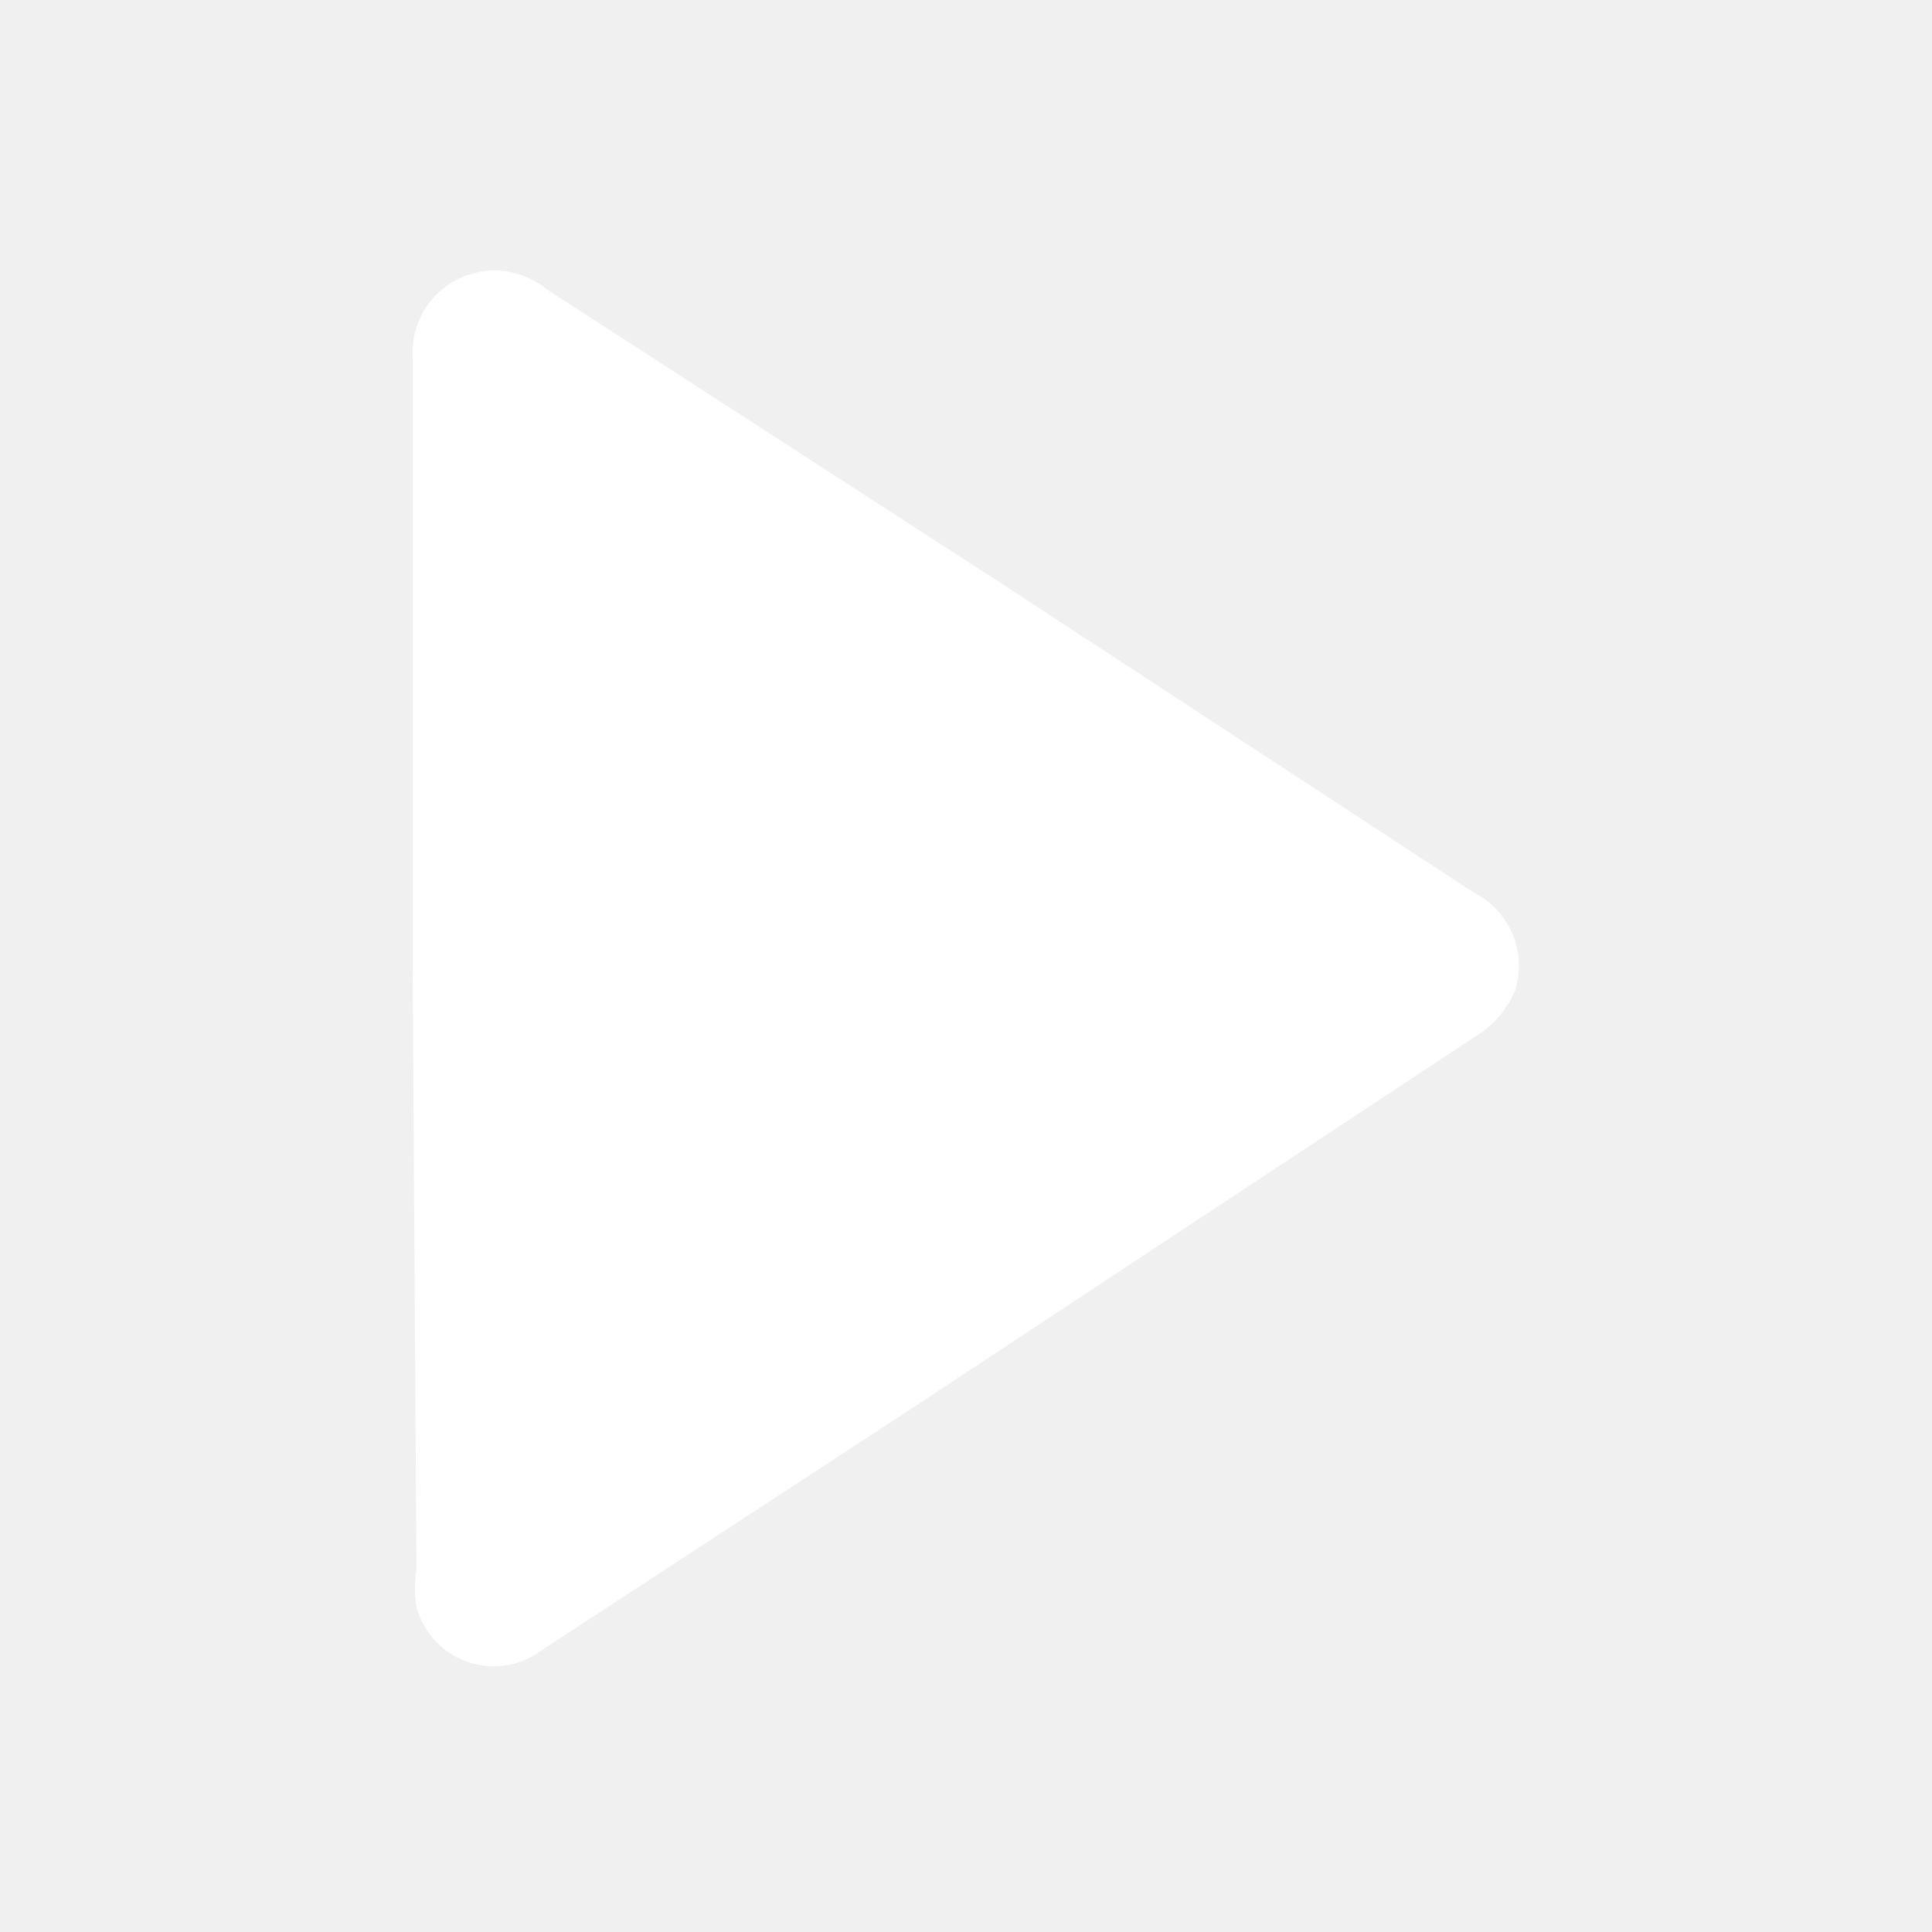
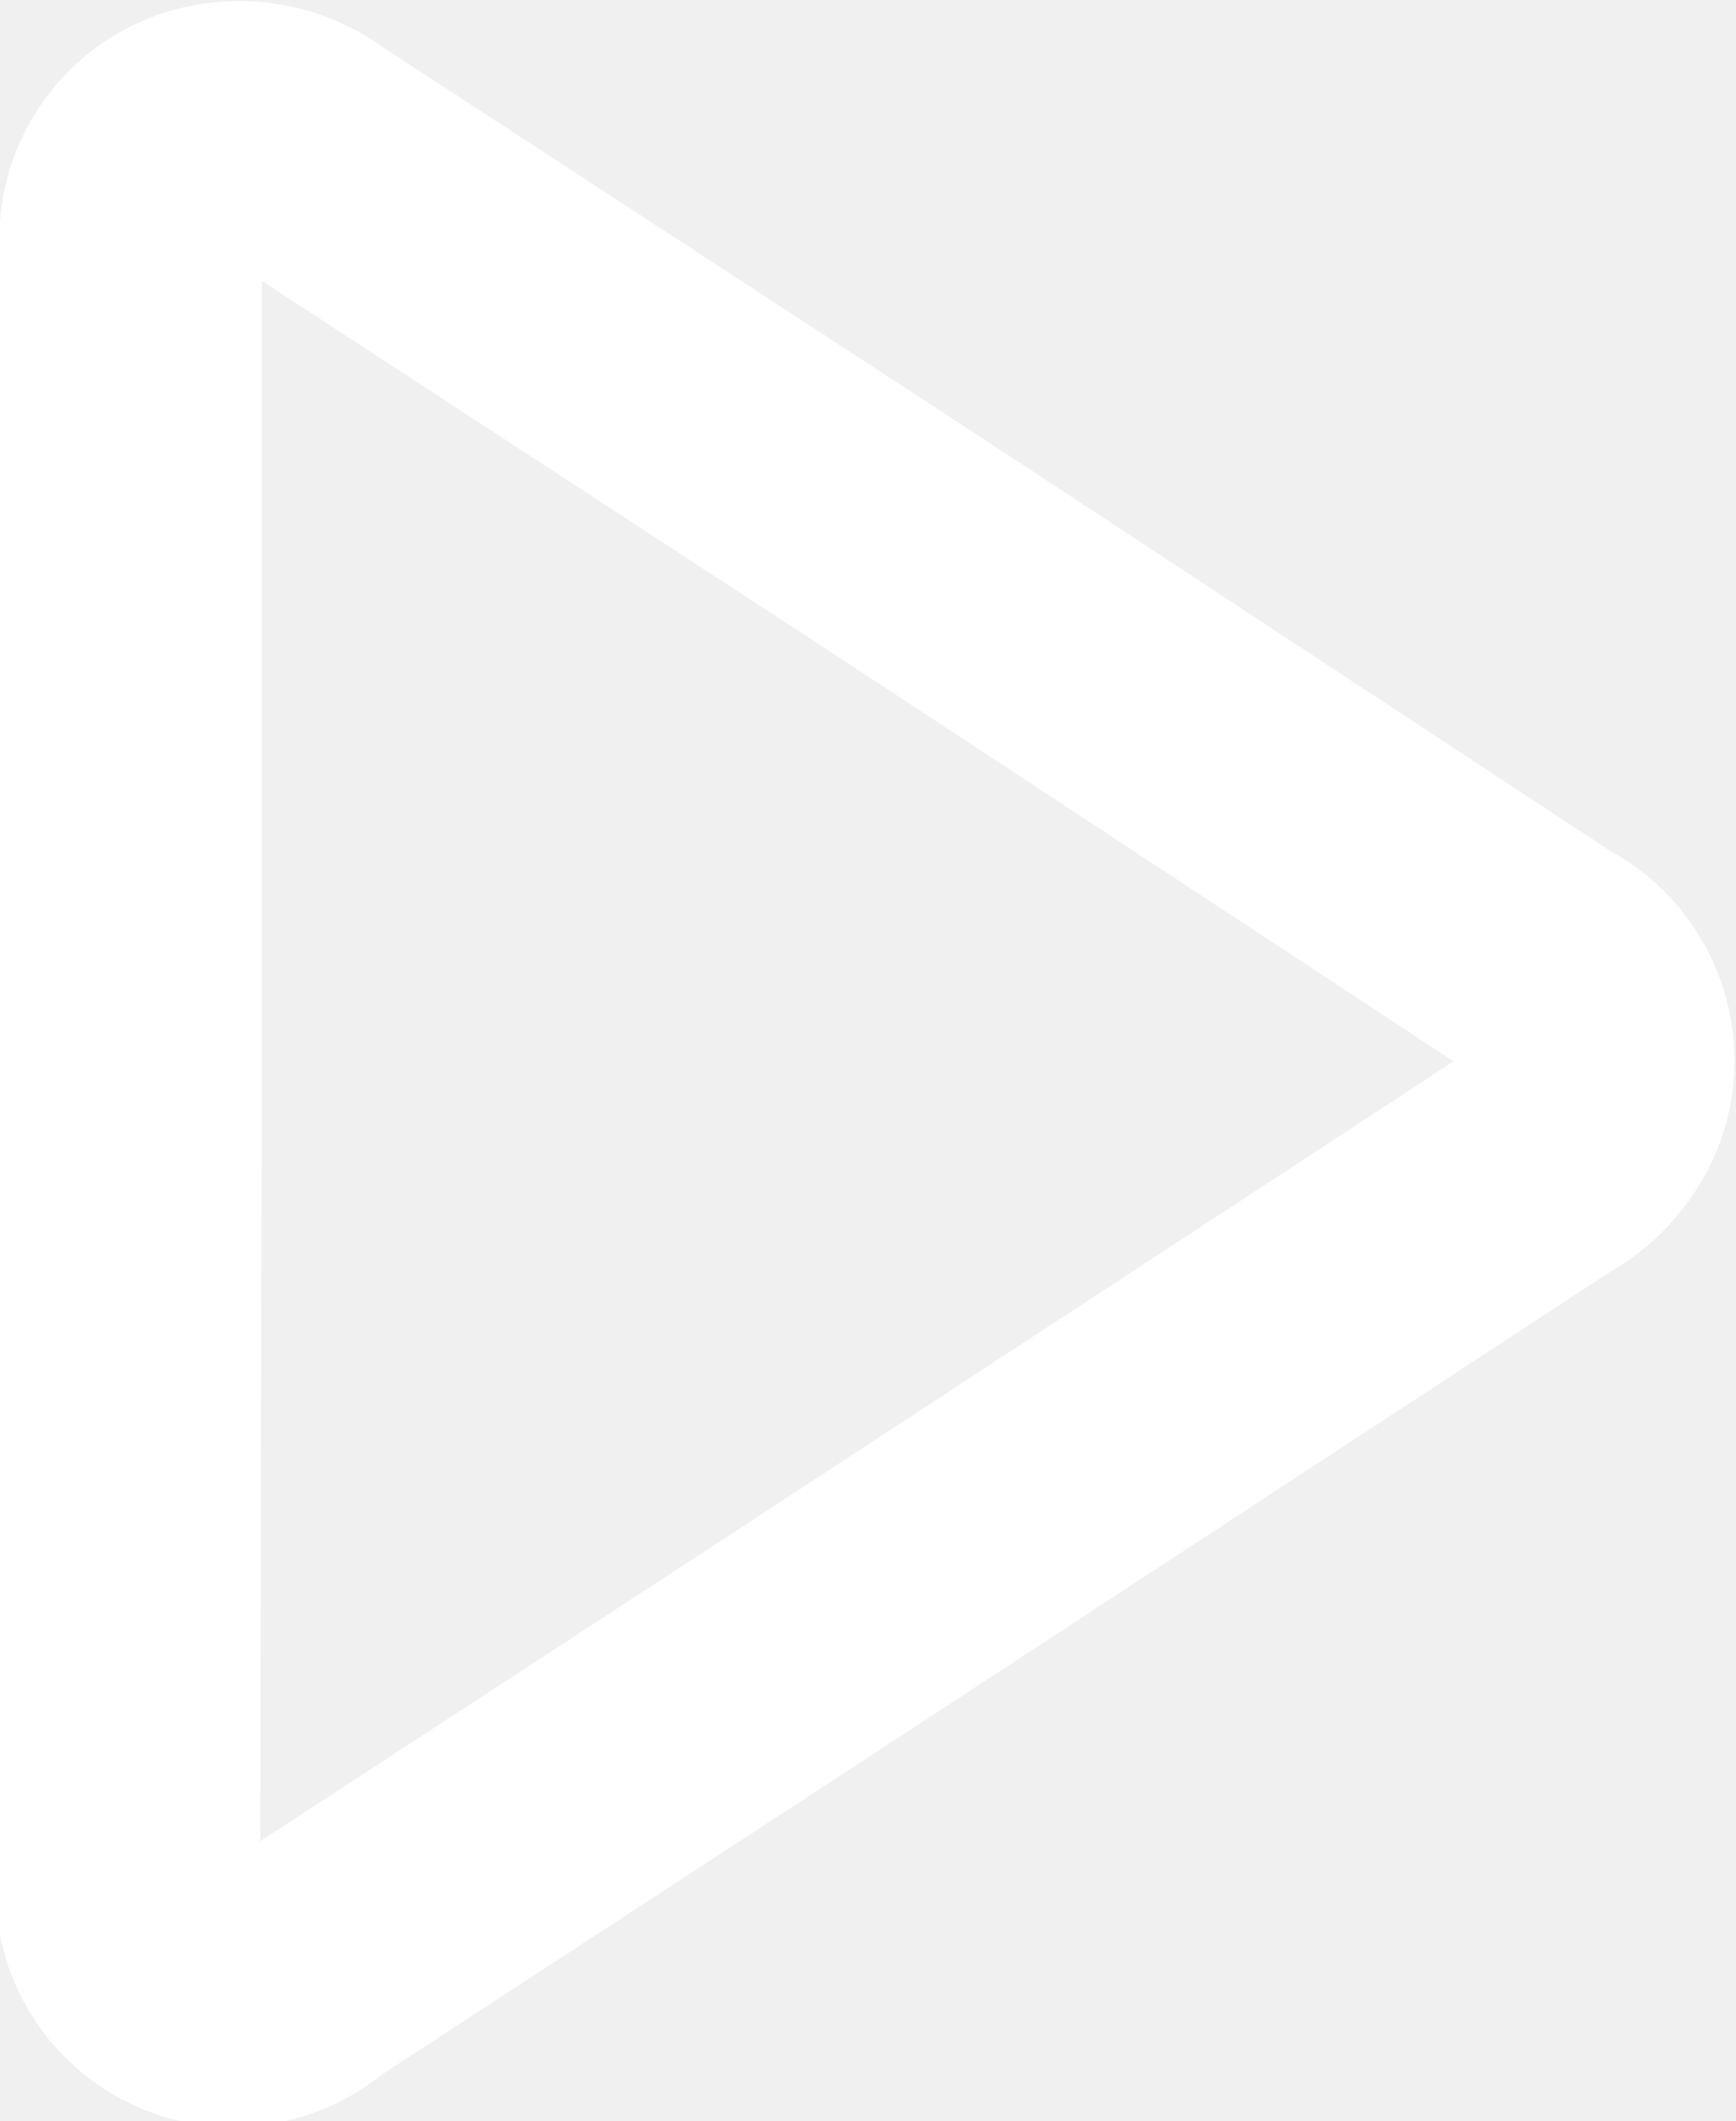
- <svg xmlns="http://www.w3.org/2000/svg" viewBox="0 0 20.04 20.04">
+ <svg xmlns="http://www.w3.org/2000/svg" viewBox="0 0 9.94 12.15">
  <defs>
-     <style>.cls-1{fill:none;}.cls-2{fill:#ffffff;}</style>
+     <style>.cls-1{fill:none;stroke:#fff;stroke-miterlimit:10;stroke-width:1.5px;}</style>
  </defs>
  <g id="Layer_2" data-name="Layer 2">
    <g id="Layer_1-2" data-name="Layer 1">
-       <rect class="cls-1" width="20.04" height="20.04" />
-       <path class="cls-2" d="M4.28,10V3.7A.85.85,0,0,1,5.67,3L10.4,6.06l4.89,3.2a.85.85,0,0,1,.43,1,1,1,0,0,1-.43.5L9.38,14.66,5.63,17.11a.83.83,0,0,1-1.31-.44,1.26,1.26,0,0,1,0-.39Z" />
+       <path class="cls-1" d="M.75,6.08V1.43A.61.61,0,0,1,1.3.76a.66.66,0,0,1,.47.13L5.25,3.16,8.84,5.52a.62.62,0,0,1,.31.76.68.68,0,0,1-.31.36L4.5,9.48l-2.76,1.8a.61.61,0,0,1-1-.32.89.89,0,0,1,0-.28Z" />
    </g>
  </g>
</svg>
